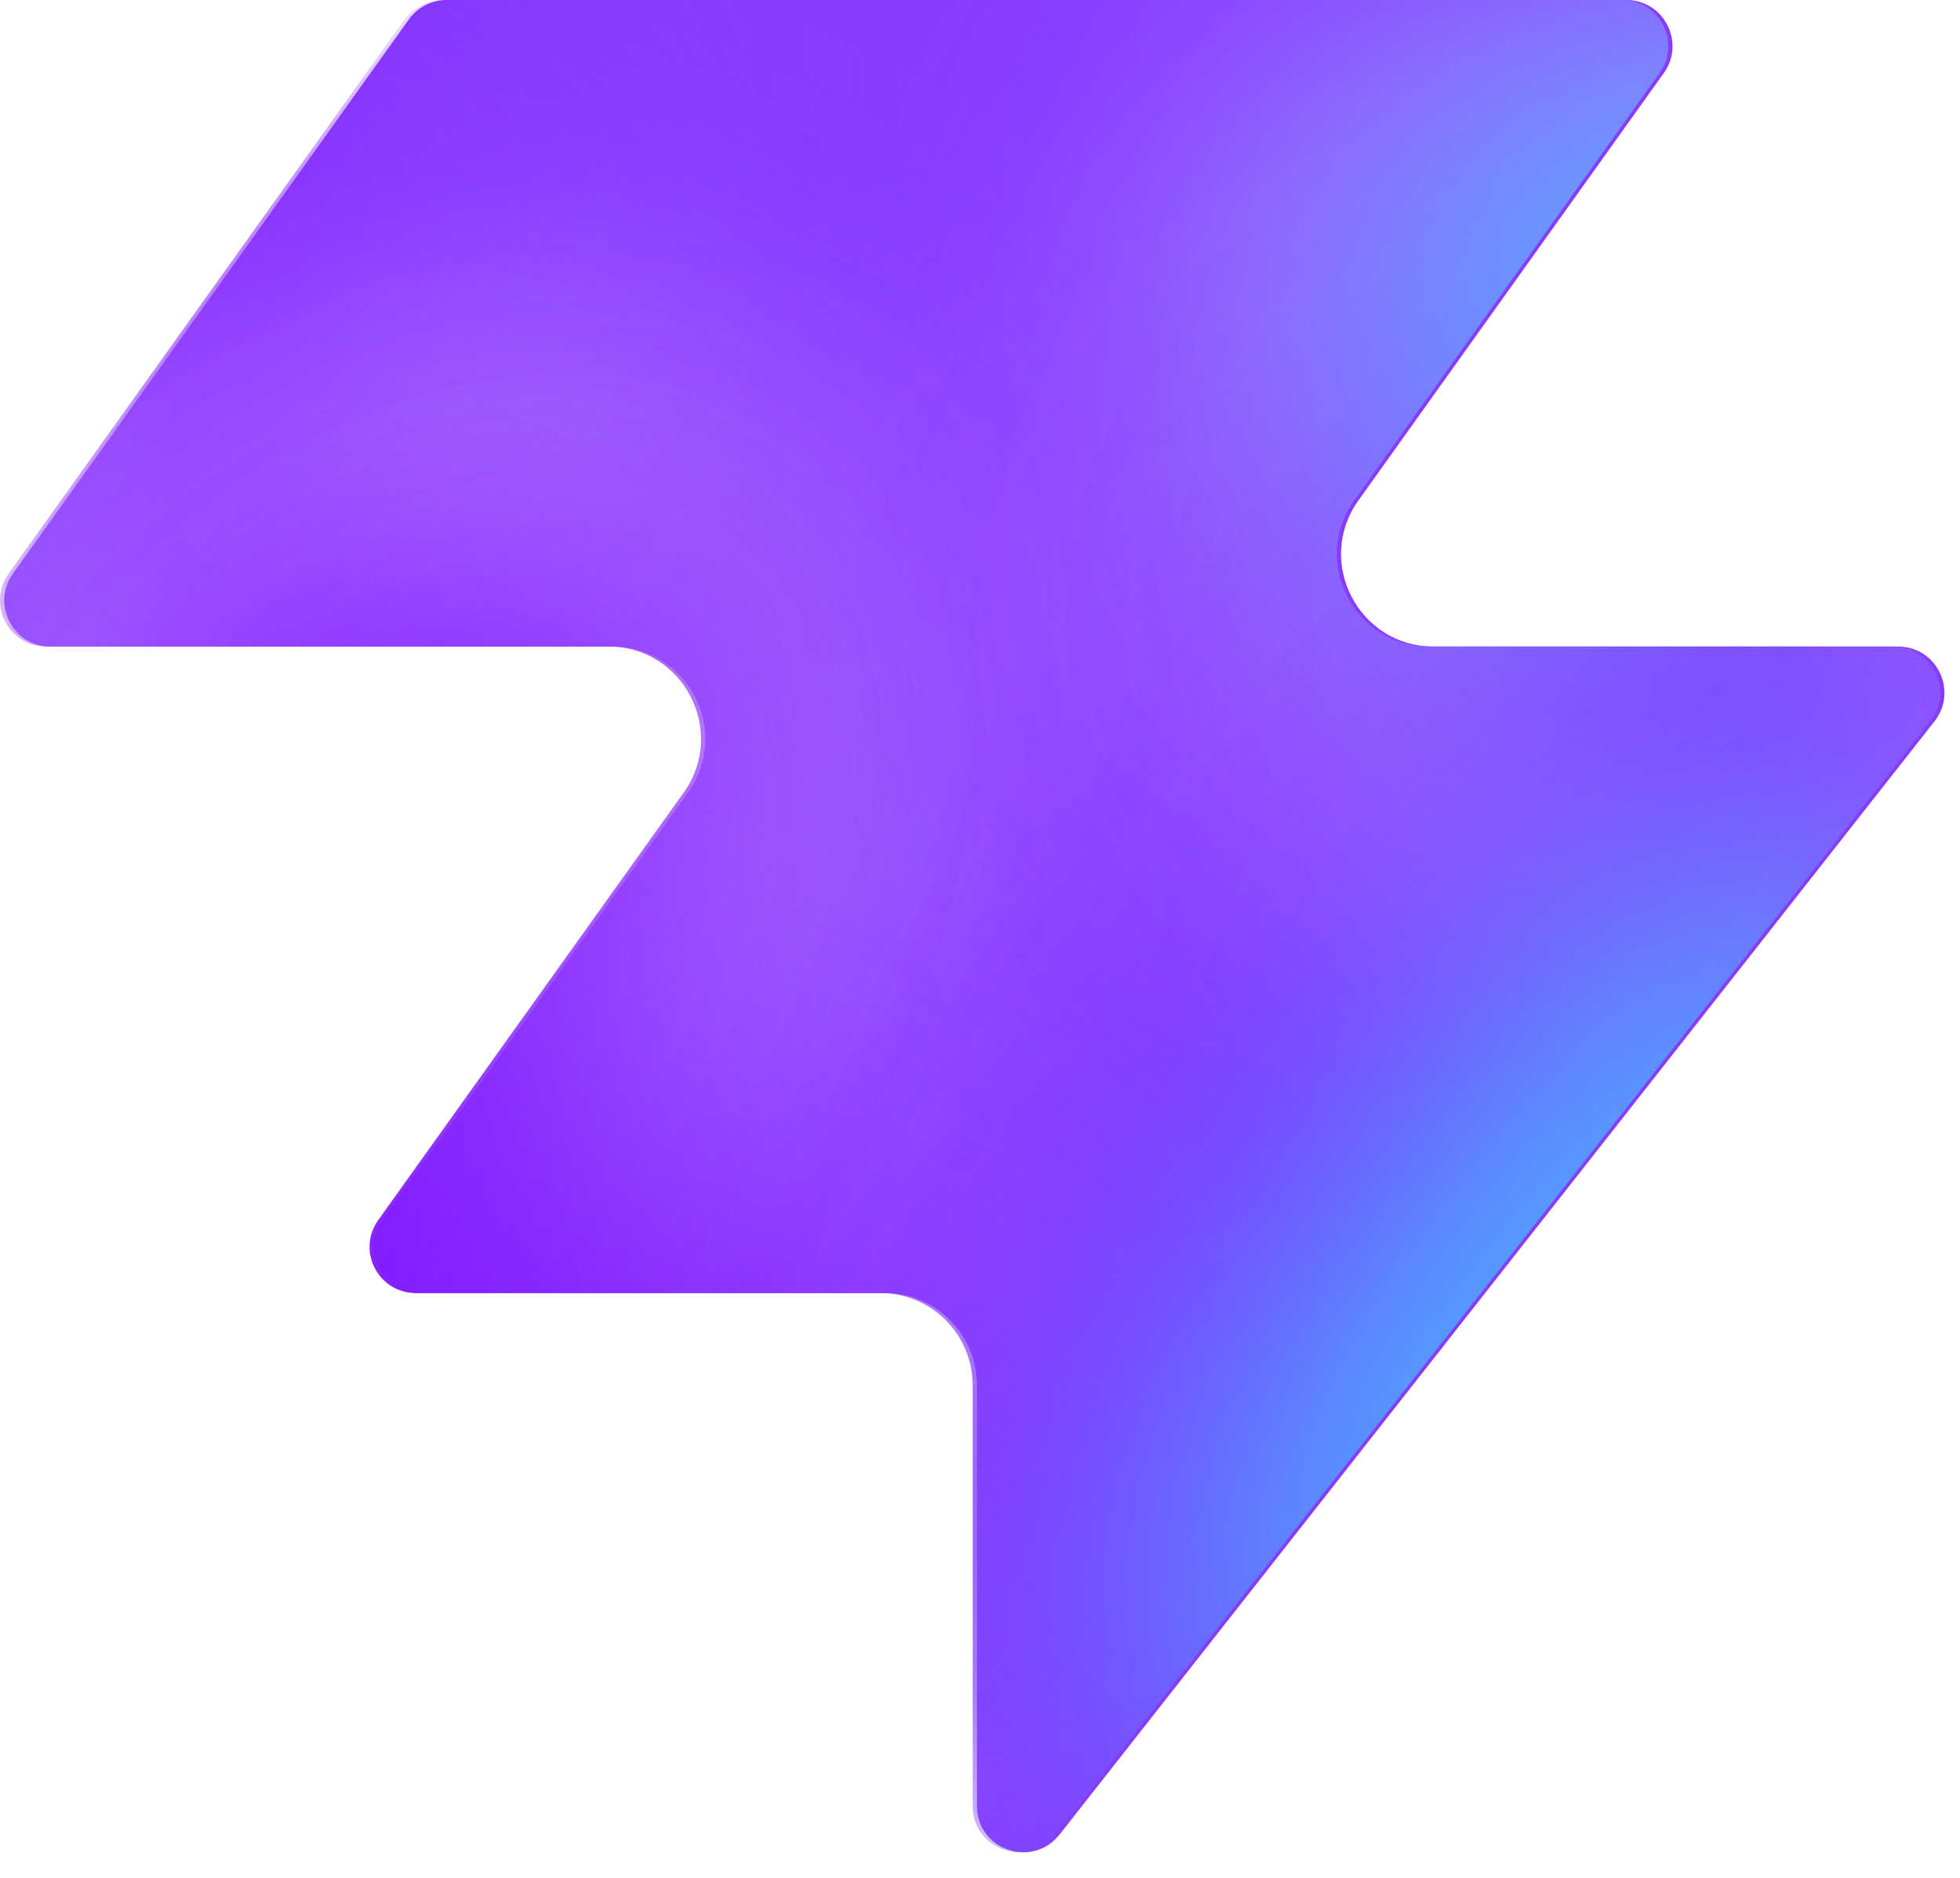
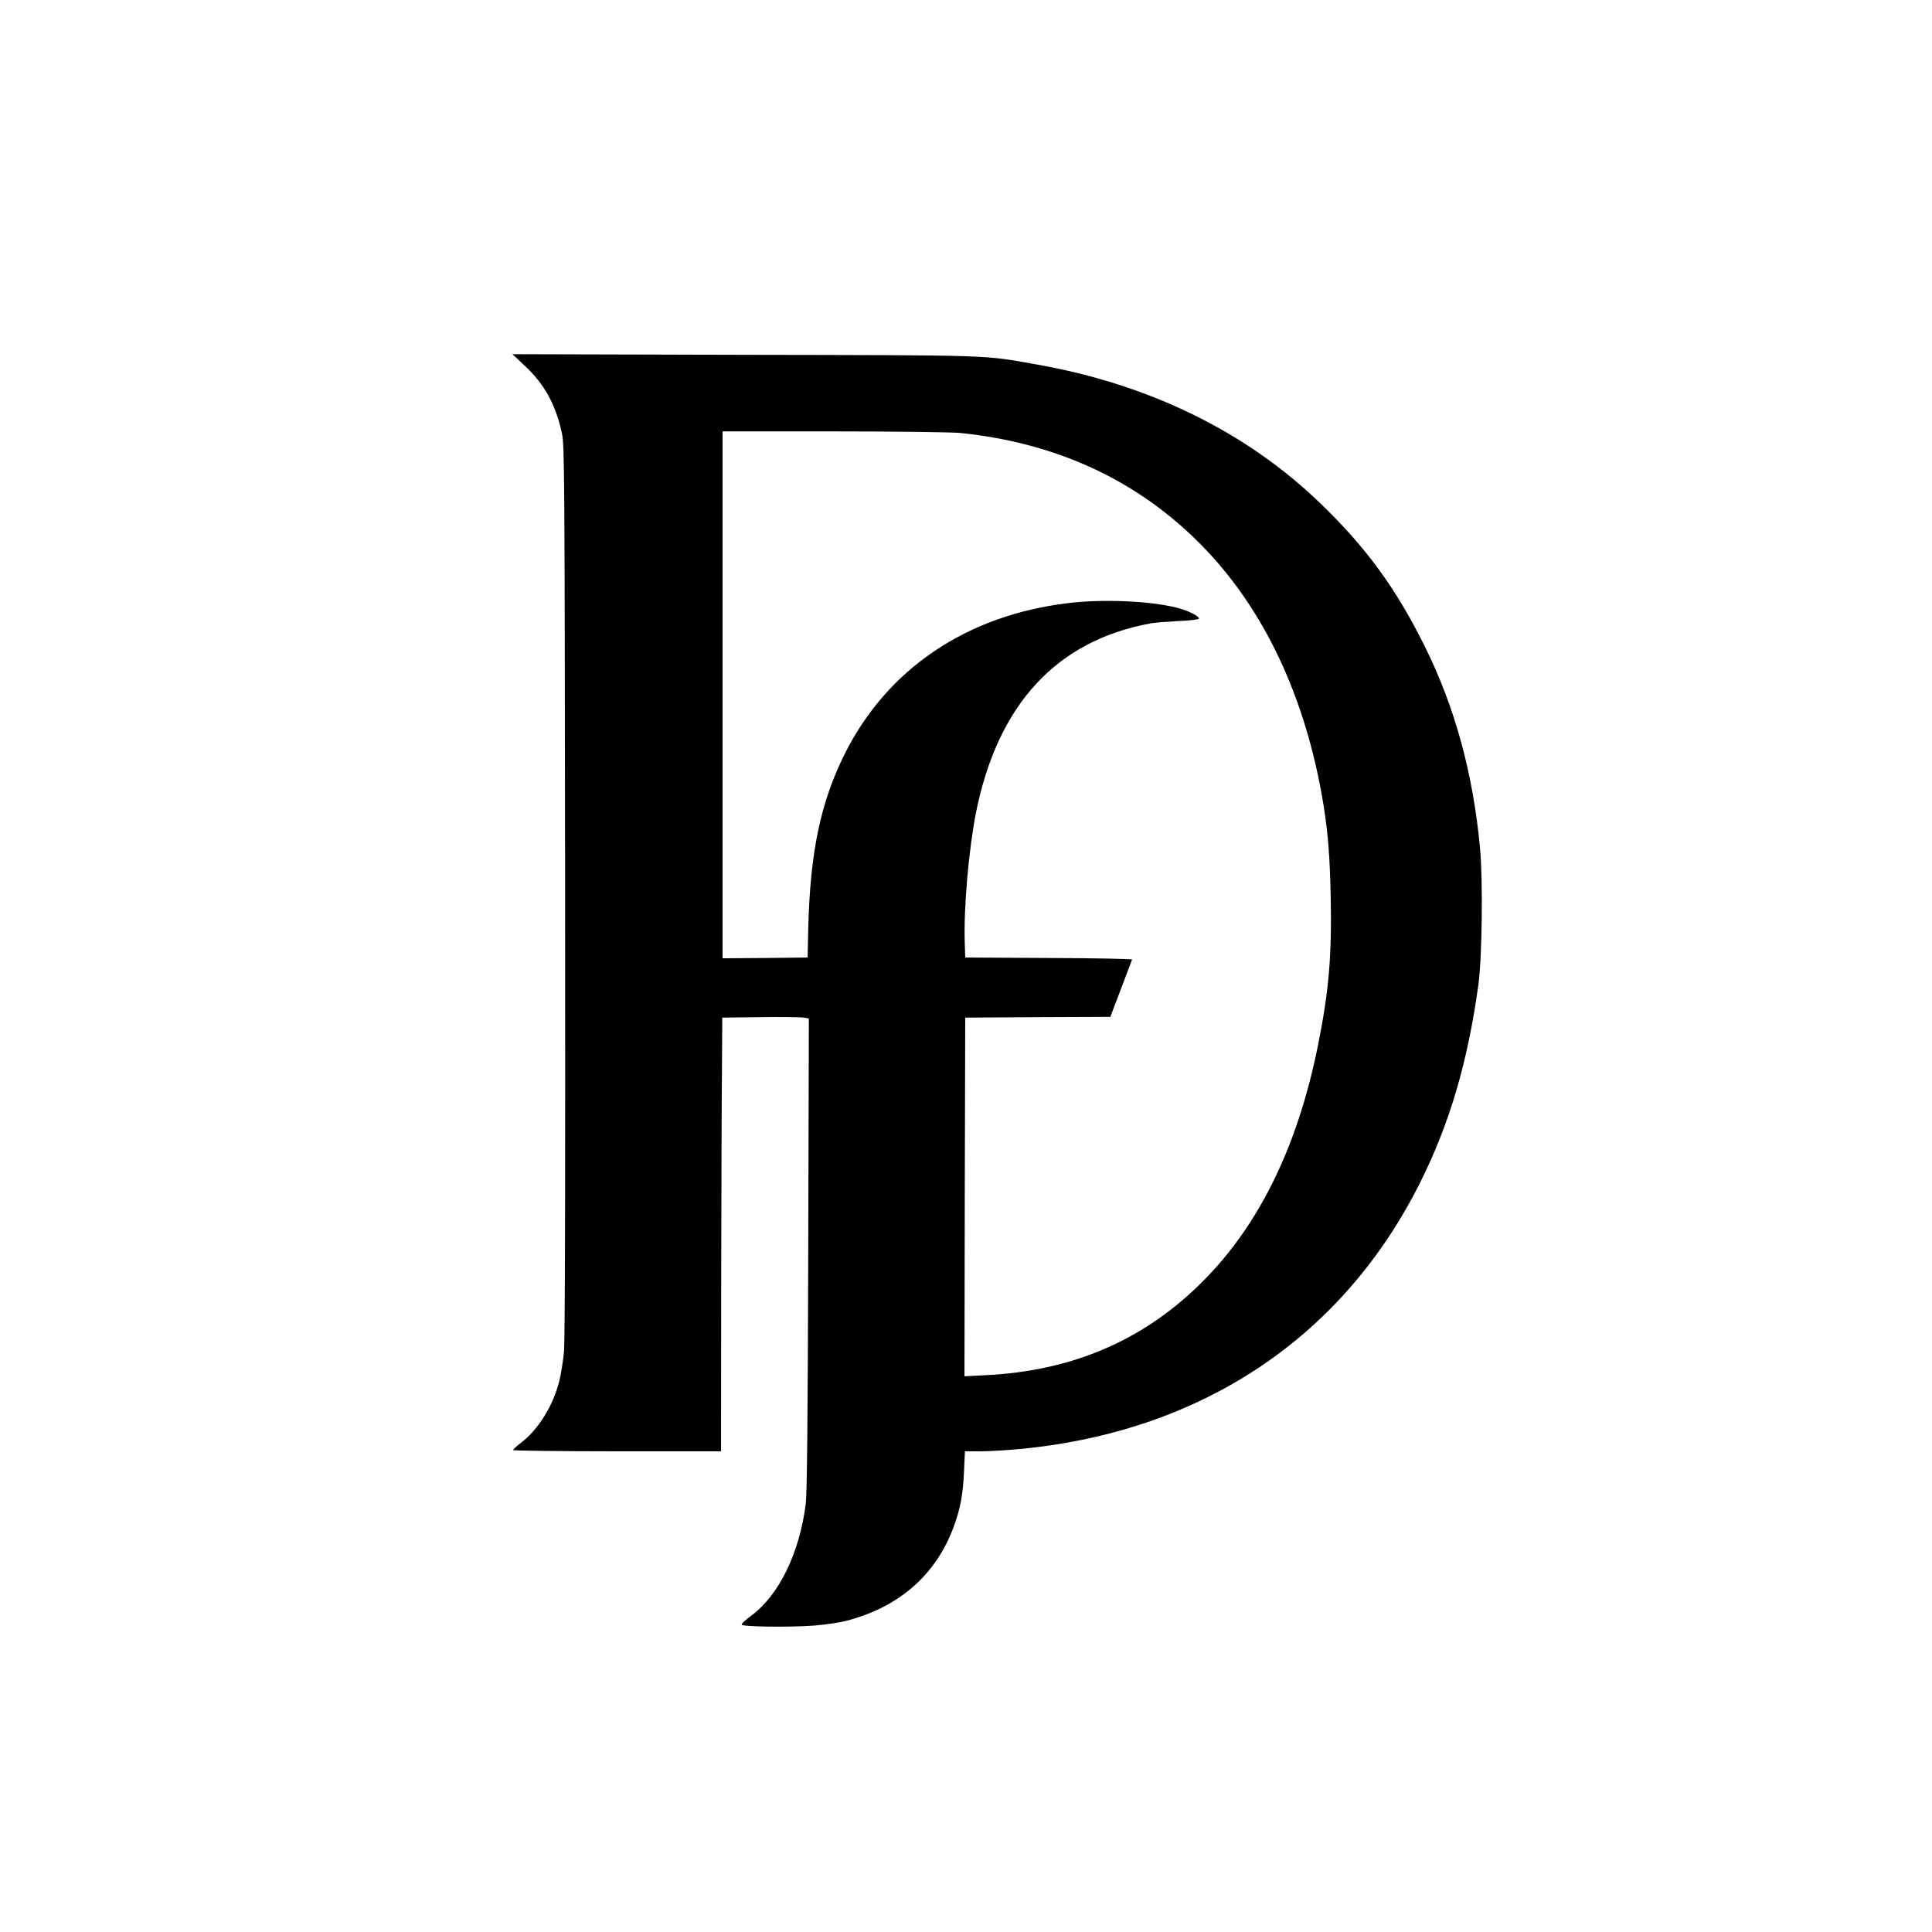
- <svg xmlns="http://www.w3.org/2000/svg" width="48" height="46" fill="none" viewBox="0 0 48 46">
-   <path fill="#863bff" d="M25.946 44.938c-.664.845-2.021.375-2.021-.698V33.937a2.26 2.26 0 0 0-2.262-2.262H10.287c-.92 0-1.456-1.04-.92-1.788l7.48-10.471c1.07-1.497 0-3.578-1.842-3.578H1.237c-.92 0-1.456-1.04-.92-1.788L10.013.474c.214-.297.556-.474.92-.474h28.894c.92 0 1.456 1.04.92 1.788l-7.48 10.471c-1.07 1.498 0 3.579 1.842 3.579h11.377c.943 0 1.473 1.088.89 1.83L25.947 44.94z" style="fill:#863bff;fill:color(display-p3 .525 .23 1);fill-opacity:1" />
-   <mask id="a" width="48" height="46" x="0" y="0" maskUnits="userSpaceOnUse" style="mask-type:alpha">
-     <path fill="#000" d="M25.842 44.938c-.664.844-2.021.375-2.021-.698V33.937a2.26 2.26 0 0 0-2.262-2.262H10.183c-.92 0-1.456-1.04-.92-1.788l7.48-10.471c1.07-1.498 0-3.579-1.842-3.579H1.133c-.92 0-1.456-1.04-.92-1.787L9.91.473c.214-.297.556-.474.92-.474h28.894c.92 0 1.456 1.04.92 1.788l-7.48 10.471c-1.07 1.498 0 3.578 1.842 3.578h11.377c.943 0 1.473 1.088.89 1.832L25.843 44.94z" style="fill:#000;fill-opacity:1" />
-   </mask>
-   <g mask="url(#a)">
-     <g filter="url(#b)">
-       <ellipse cx="5.508" cy="14.704" fill="#ede6ff" rx="5.508" ry="14.704" style="fill:#ede6ff;fill:color(display-p3 .927 .903 1);fill-opacity:1" transform="matrix(.00324 1 1 -.00324 -4.47 31.516)" />
-     </g>
-     <g filter="url(#c)">
-       <ellipse cx="10.399" cy="29.851" fill="#ede6ff" rx="10.399" ry="29.851" style="fill:#ede6ff;fill:color(display-p3 .927 .903 1);fill-opacity:1" transform="matrix(.00324 1 1 -.00324 -39.328 7.883)" />
-     </g>
-     <g filter="url(#d)">
-       <ellipse cx="5.508" cy="30.487" fill="#7e14ff" rx="5.508" ry="30.487" style="fill:#7e14ff;fill:color(display-p3 .492 .077 1);fill-opacity:1" transform="rotate(89.814 -25.913 -14.639)scale(1 -1)" />
-     </g>
-     <g filter="url(#e)">
-       <ellipse cx="5.508" cy="30.599" fill="#7e14ff" rx="5.508" ry="30.599" style="fill:#7e14ff;fill:color(display-p3 .492 .077 1);fill-opacity:1" transform="rotate(89.814 -32.644 -3.334)scale(1 -1)" />
-     </g>
-     <g filter="url(#f)">
-       <ellipse cx="5.508" cy="30.599" fill="#7e14ff" rx="5.508" ry="30.599" style="fill:#7e14ff;fill:color(display-p3 .492 .077 1);fill-opacity:1" transform="matrix(.00324 1 1 -.00324 -34.34 30.47)" />
-     </g>
-     <g filter="url(#g)">
-       <ellipse cx="14.072" cy="22.078" fill="#ede6ff" rx="14.072" ry="22.078" style="fill:#ede6ff;fill:color(display-p3 .927 .903 1);fill-opacity:1" transform="rotate(93.35 24.506 48.493)scale(-1 1)" />
-     </g>
-     <g filter="url(#h)">
-       <ellipse cx="3.47" cy="21.501" fill="#7e14ff" rx="3.47" ry="21.501" style="fill:#7e14ff;fill:color(display-p3 .492 .077 1);fill-opacity:1" transform="rotate(89.009 28.708 47.59)scale(-1 1)" />
-     </g>
-     <g filter="url(#i)">
-       <ellipse cx="3.47" cy="21.501" fill="#7e14ff" rx="3.47" ry="21.501" style="fill:#7e14ff;fill:color(display-p3 .492 .077 1);fill-opacity:1" transform="rotate(89.009 28.708 47.59)scale(-1 1)" />
-     </g>
-     <g filter="url(#j)">
-       <ellipse cx=".387" cy="8.972" fill="#7e14ff" rx="4.407" ry="29.108" style="fill:#7e14ff;fill:color(display-p3 .492 .077 1);fill-opacity:1" transform="rotate(39.51 .387 8.972)" />
-     </g>
-     <g filter="url(#k)">
-       <ellipse cx="47.523" cy="-6.092" fill="#7e14ff" rx="4.407" ry="29.108" style="fill:#7e14ff;fill:color(display-p3 .492 .077 1);fill-opacity:1" transform="rotate(37.892 47.523 -6.092)" />
-     </g>
-     <g filter="url(#l)">
-       <ellipse cx="41.412" cy="6.333" fill="#47bfff" rx="5.971" ry="9.665" style="fill:#47bfff;fill:color(display-p3 .28 .748 1);fill-opacity:1" transform="rotate(37.892 41.412 6.333)" />
-     </g>
-     <g filter="url(#m)">
-       <ellipse cx="-1.879" cy="38.332" fill="#7e14ff" rx="4.407" ry="29.108" style="fill:#7e14ff;fill:color(display-p3 .492 .077 1);fill-opacity:1" transform="rotate(37.892 -1.88 38.332)" />
-     </g>
-     <g filter="url(#n)">
-       <ellipse cx="-1.879" cy="38.332" fill="#7e14ff" rx="4.407" ry="29.108" style="fill:#7e14ff;fill:color(display-p3 .492 .077 1);fill-opacity:1" transform="rotate(37.892 -1.88 38.332)" />
-     </g>
-     <g filter="url(#o)">
-       <ellipse cx="35.651" cy="29.907" fill="#7e14ff" rx="4.407" ry="29.108" style="fill:#7e14ff;fill:color(display-p3 .492 .077 1);fill-opacity:1" transform="rotate(37.892 35.651 29.907)" />
-     </g>
-     <g filter="url(#p)">
-       <ellipse cx="38.418" cy="32.4" fill="#47bfff" rx="5.971" ry="15.297" style="fill:#47bfff;fill:color(display-p3 .28 .748 1);fill-opacity:1" transform="rotate(37.892 38.418 32.4)" />
-     </g>
+ <svg xmlns="http://www.w3.org/2000/svg" version="1.0" width="1254pt" height="1254pt" viewBox="0 0 1254 1254" preserveAspectRatio="xMidYMid meet">
+   <g transform="translate(0,1254) scale(0.1,-0.1)" fill="#000000" stroke="none">
+     <path d="M3407 10165 c126 -117 200 -251 240 -436 17 -80 18 -227 21 -2964 2 -1918 -1 -2919 -7 -2995 -6 -64 -20 -151 -31 -195 -41 -161 -136 -314 -249 -400 -28 -21 -51 -43 -51 -47 0 -4 304 -8 675 -8 l675 0 1 1073 c1 589 3 1223 5 1407 l2 335 249 3 c136 2 263 0 281 -3 l32 -6 -4 -1527 c-3 -1089 -8 -1554 -16 -1622 -40 -319 -173 -593 -354 -727 -36 -26 -64 -52 -62 -58 4 -14 314 -18 471 -6 72 6 164 19 205 30 341 87 581 295 697 603 46 122 63 212 70 366 l6 132 102 0 c56 0 171 7 256 15 1176 112 2091 721 2595 1726 193 386 310 782 380 1289 24 178 30 682 10 890 -46 485 -164 914 -358 1304 -186 376 -381 643 -679 930 -482 465 -1111 772 -1844 901 -351 62 -263 59 -1900 62 l-1499 4 81 -76z m2823 -435 c622 -63 1144 -303 1555 -715 416 -416 692 -1000 806 -1703 29 -185 40 -322 46 -582 8 -396 -11 -620 -83 -978 -136 -675 -398 -1197 -786 -1567 -372 -356 -823 -544 -1371 -571 l-137 -7 2 1164 3 1164 471 3 471 2 69 182 c38 100 70 185 72 190 2 4 -241 9 -540 10 l-543 3 -3 95 c-8 221 26 610 73 846 141 704 525 1119 1140 1229 22 4 100 10 173 14 76 3 133 10 134 16 2 16 -71 52 -141 70 -177 45 -485 58 -711 30 -657 -79 -1172 -427 -1448 -980 -157 -316 -224 -638 -236 -1135 l-4 -185 -276 -3 -276 -2 0 1710 0 1710 723 0 c397 0 765 -5 817 -10z" />
  </g>
-   <defs>
-     <filter id="b" width="60.045" height="41.654" x="-19.77" y="16.149" color-interpolation-filters="sRGB" filterUnits="userSpaceOnUse">
-       <feFlood flood-opacity="0" result="BackgroundImageFix" />
-       <feBlend in="SourceGraphic" in2="BackgroundImageFix" result="shape" />
-       <feGaussianBlur result="effect1_foregroundBlur_2002_17158" stdDeviation="7.659" />
-     </filter>
-     <filter id="c" width="90.34" height="51.437" x="-54.613" y="-7.533" color-interpolation-filters="sRGB" filterUnits="userSpaceOnUse">
-       <feFlood flood-opacity="0" result="BackgroundImageFix" />
-       <feBlend in="SourceGraphic" in2="BackgroundImageFix" result="shape" />
-       <feGaussianBlur result="effect1_foregroundBlur_2002_17158" stdDeviation="7.659" />
-     </filter>
-     <filter id="d" width="79.355" height="29.4" x="-49.64" y="2.03" color-interpolation-filters="sRGB" filterUnits="userSpaceOnUse">
-       <feFlood flood-opacity="0" result="BackgroundImageFix" />
-       <feBlend in="SourceGraphic" in2="BackgroundImageFix" result="shape" />
-       <feGaussianBlur result="effect1_foregroundBlur_2002_17158" stdDeviation="4.596" />
-     </filter>
-     <filter id="e" width="79.579" height="29.4" x="-45.045" y="20.029" color-interpolation-filters="sRGB" filterUnits="userSpaceOnUse">
-       <feFlood flood-opacity="0" result="BackgroundImageFix" />
-       <feBlend in="SourceGraphic" in2="BackgroundImageFix" result="shape" />
-       <feGaussianBlur result="effect1_foregroundBlur_2002_17158" stdDeviation="4.596" />
-     </filter>
-     <filter id="f" width="79.579" height="29.4" x="-43.513" y="21.178" color-interpolation-filters="sRGB" filterUnits="userSpaceOnUse">
-       <feFlood flood-opacity="0" result="BackgroundImageFix" />
-       <feBlend in="SourceGraphic" in2="BackgroundImageFix" result="shape" />
-       <feGaussianBlur result="effect1_foregroundBlur_2002_17158" stdDeviation="4.596" />
-     </filter>
-     <filter id="g" width="74.749" height="58.852" x="15.756" y="-17.901" color-interpolation-filters="sRGB" filterUnits="userSpaceOnUse">
-       <feFlood flood-opacity="0" result="BackgroundImageFix" />
-       <feBlend in="SourceGraphic" in2="BackgroundImageFix" result="shape" />
-       <feGaussianBlur result="effect1_foregroundBlur_2002_17158" stdDeviation="7.659" />
-     </filter>
-     <filter id="h" width="61.377" height="25.362" x="23.548" y="2.284" color-interpolation-filters="sRGB" filterUnits="userSpaceOnUse">
-       <feFlood flood-opacity="0" result="BackgroundImageFix" />
-       <feBlend in="SourceGraphic" in2="BackgroundImageFix" result="shape" />
-       <feGaussianBlur result="effect1_foregroundBlur_2002_17158" stdDeviation="4.596" />
-     </filter>
-     <filter id="i" width="61.377" height="25.362" x="23.548" y="2.284" color-interpolation-filters="sRGB" filterUnits="userSpaceOnUse">
-       <feFlood flood-opacity="0" result="BackgroundImageFix" />
-       <feBlend in="SourceGraphic" in2="BackgroundImageFix" result="shape" />
-       <feGaussianBlur result="effect1_foregroundBlur_2002_17158" stdDeviation="4.596" />
-     </filter>
-     <filter id="j" width="56.045" height="63.649" x="-27.636" y="-22.853" color-interpolation-filters="sRGB" filterUnits="userSpaceOnUse">
-       <feFlood flood-opacity="0" result="BackgroundImageFix" />
-       <feBlend in="SourceGraphic" in2="BackgroundImageFix" result="shape" />
-       <feGaussianBlur result="effect1_foregroundBlur_2002_17158" stdDeviation="4.596" />
-     </filter>
-     <filter id="k" width="54.814" height="64.646" x="20.116" y="-38.415" color-interpolation-filters="sRGB" filterUnits="userSpaceOnUse">
-       <feFlood flood-opacity="0" result="BackgroundImageFix" />
-       <feBlend in="SourceGraphic" in2="BackgroundImageFix" result="shape" />
-       <feGaussianBlur result="effect1_foregroundBlur_2002_17158" stdDeviation="4.596" />
-     </filter>
-     <filter id="l" width="33.541" height="35.313" x="24.641" y="-11.323" color-interpolation-filters="sRGB" filterUnits="userSpaceOnUse">
-       <feFlood flood-opacity="0" result="BackgroundImageFix" />
-       <feBlend in="SourceGraphic" in2="BackgroundImageFix" result="shape" />
-       <feGaussianBlur result="effect1_foregroundBlur_2002_17158" stdDeviation="4.596" />
-     </filter>
-     <filter id="m" width="54.814" height="64.646" x="-29.286" y="6.009" color-interpolation-filters="sRGB" filterUnits="userSpaceOnUse">
-       <feFlood flood-opacity="0" result="BackgroundImageFix" />
-       <feBlend in="SourceGraphic" in2="BackgroundImageFix" result="shape" />
-       <feGaussianBlur result="effect1_foregroundBlur_2002_17158" stdDeviation="4.596" />
-     </filter>
-     <filter id="n" width="54.814" height="64.646" x="-29.286" y="6.009" color-interpolation-filters="sRGB" filterUnits="userSpaceOnUse">
-       <feFlood flood-opacity="0" result="BackgroundImageFix" />
-       <feBlend in="SourceGraphic" in2="BackgroundImageFix" result="shape" />
-       <feGaussianBlur result="effect1_foregroundBlur_2002_17158" stdDeviation="4.596" />
-     </filter>
-     <filter id="o" width="54.814" height="64.646" x="8.244" y="-2.416" color-interpolation-filters="sRGB" filterUnits="userSpaceOnUse">
-       <feFlood flood-opacity="0" result="BackgroundImageFix" />
-       <feBlend in="SourceGraphic" in2="BackgroundImageFix" result="shape" />
-       <feGaussianBlur result="effect1_foregroundBlur_2002_17158" stdDeviation="4.596" />
-     </filter>
-     <filter id="p" width="39.409" height="43.623" x="18.713" y="10.588" color-interpolation-filters="sRGB" filterUnits="userSpaceOnUse">
-       <feFlood flood-opacity="0" result="BackgroundImageFix" />
-       <feBlend in="SourceGraphic" in2="BackgroundImageFix" result="shape" />
-       <feGaussianBlur result="effect1_foregroundBlur_2002_17158" stdDeviation="4.596" />
-     </filter>
-   </defs>
</svg>
